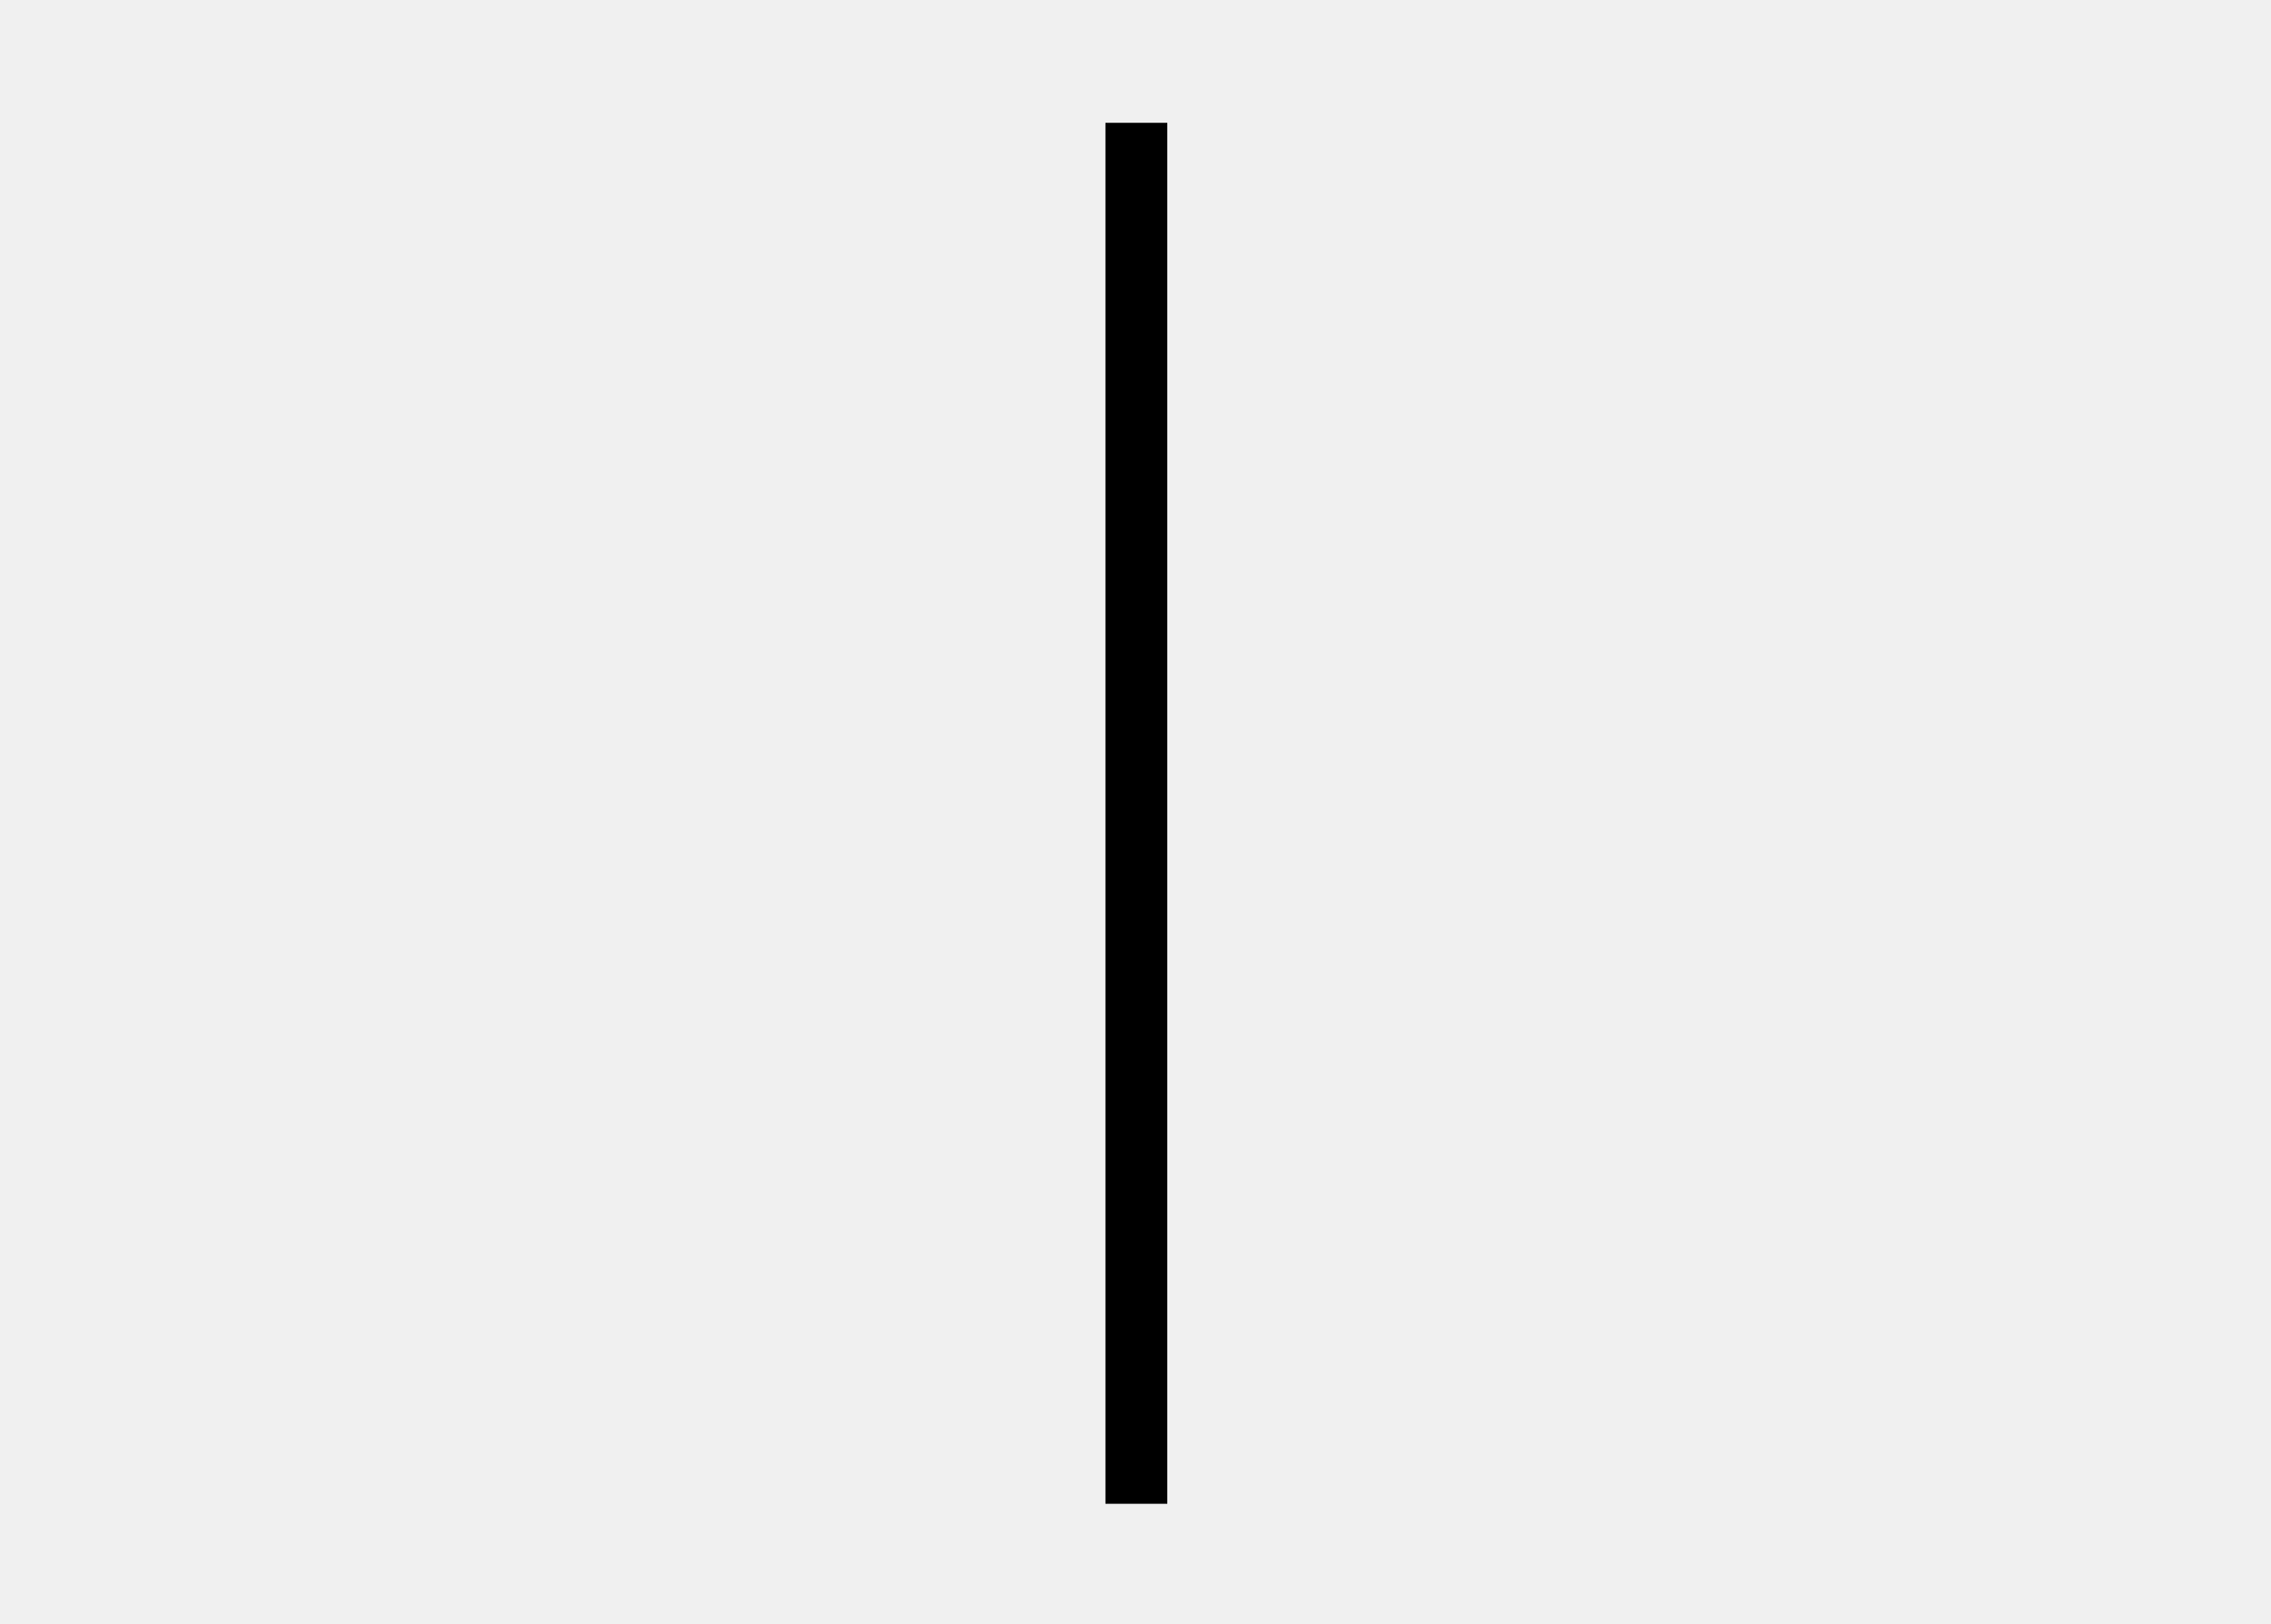
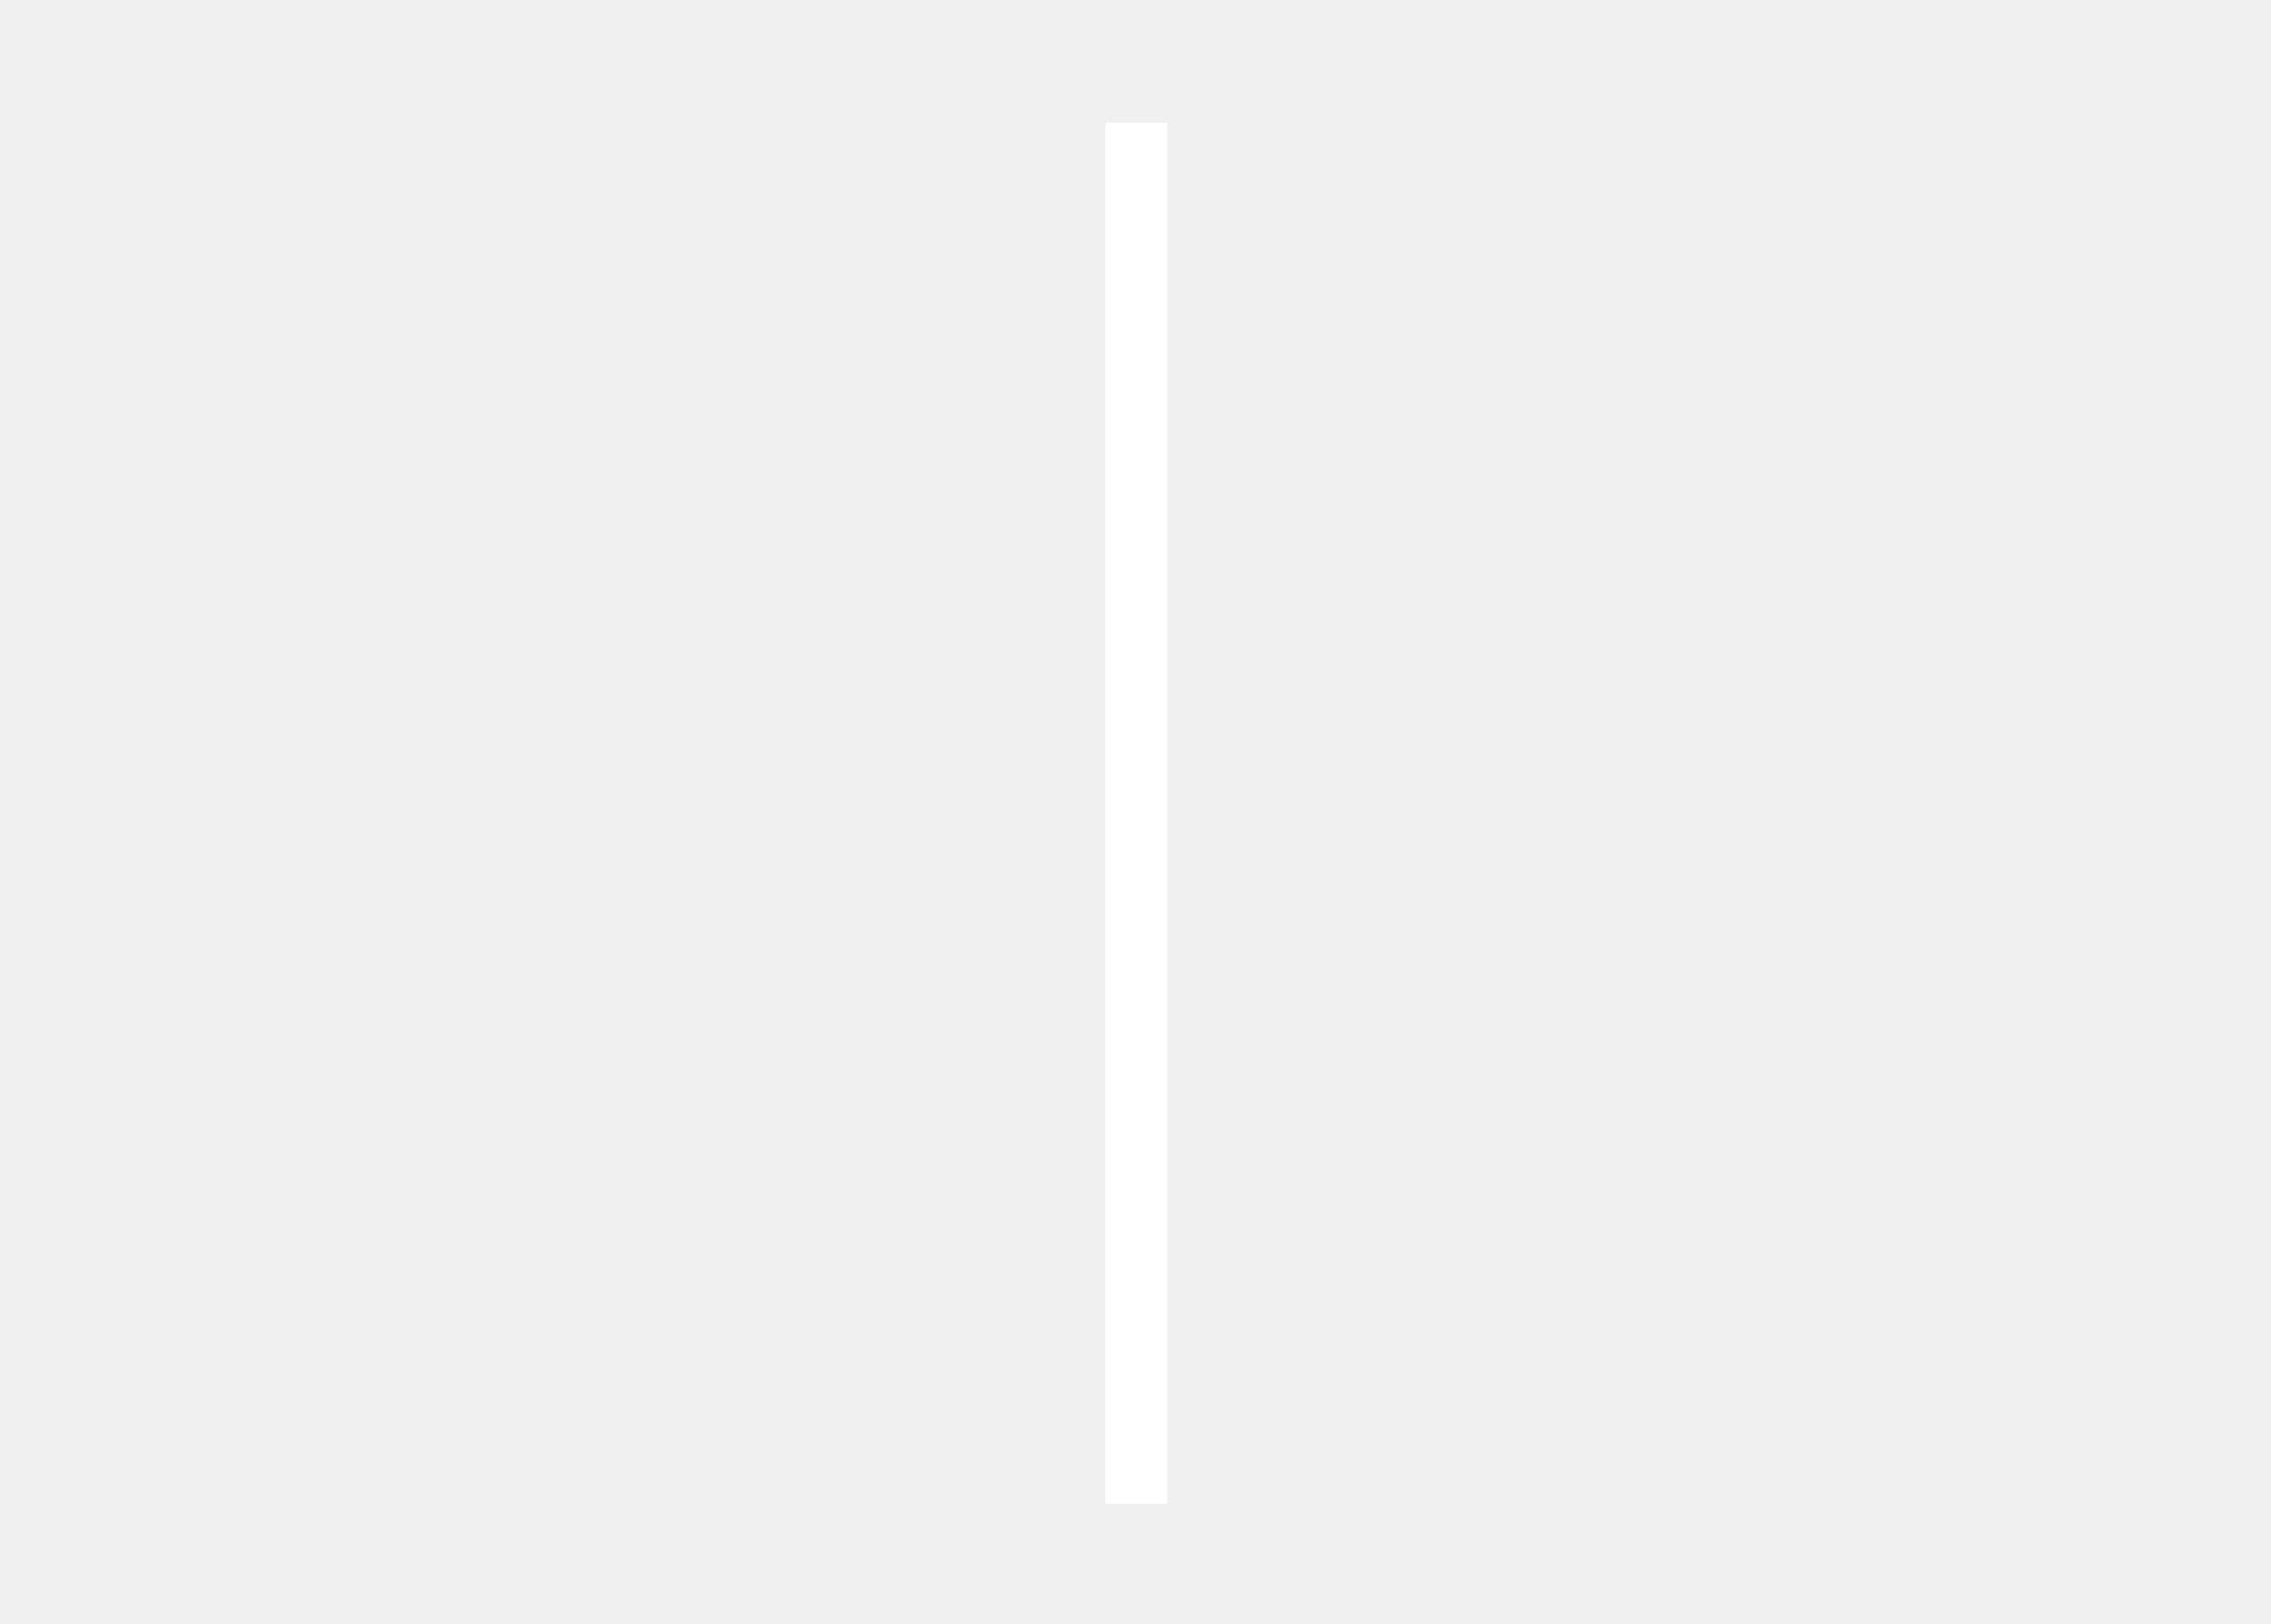
<svg xmlns="http://www.w3.org/2000/svg" version="1.1" width="396.600" height="283.500" viewBox="0 0 396.600 283.500">
-   <g transform="scale(10.0) translate(-561.855, -46.695)">
+   <g fill="#ffffff" transform="scale(10.0) translate(-561.855, -46.695)">
    <path transform="matrix(1,0,0,-1,0,595.276)" d="M582.24 546.436H581.16V522.316H582.24Z" fill-rule="evenodd" />
  </g>
</svg>
